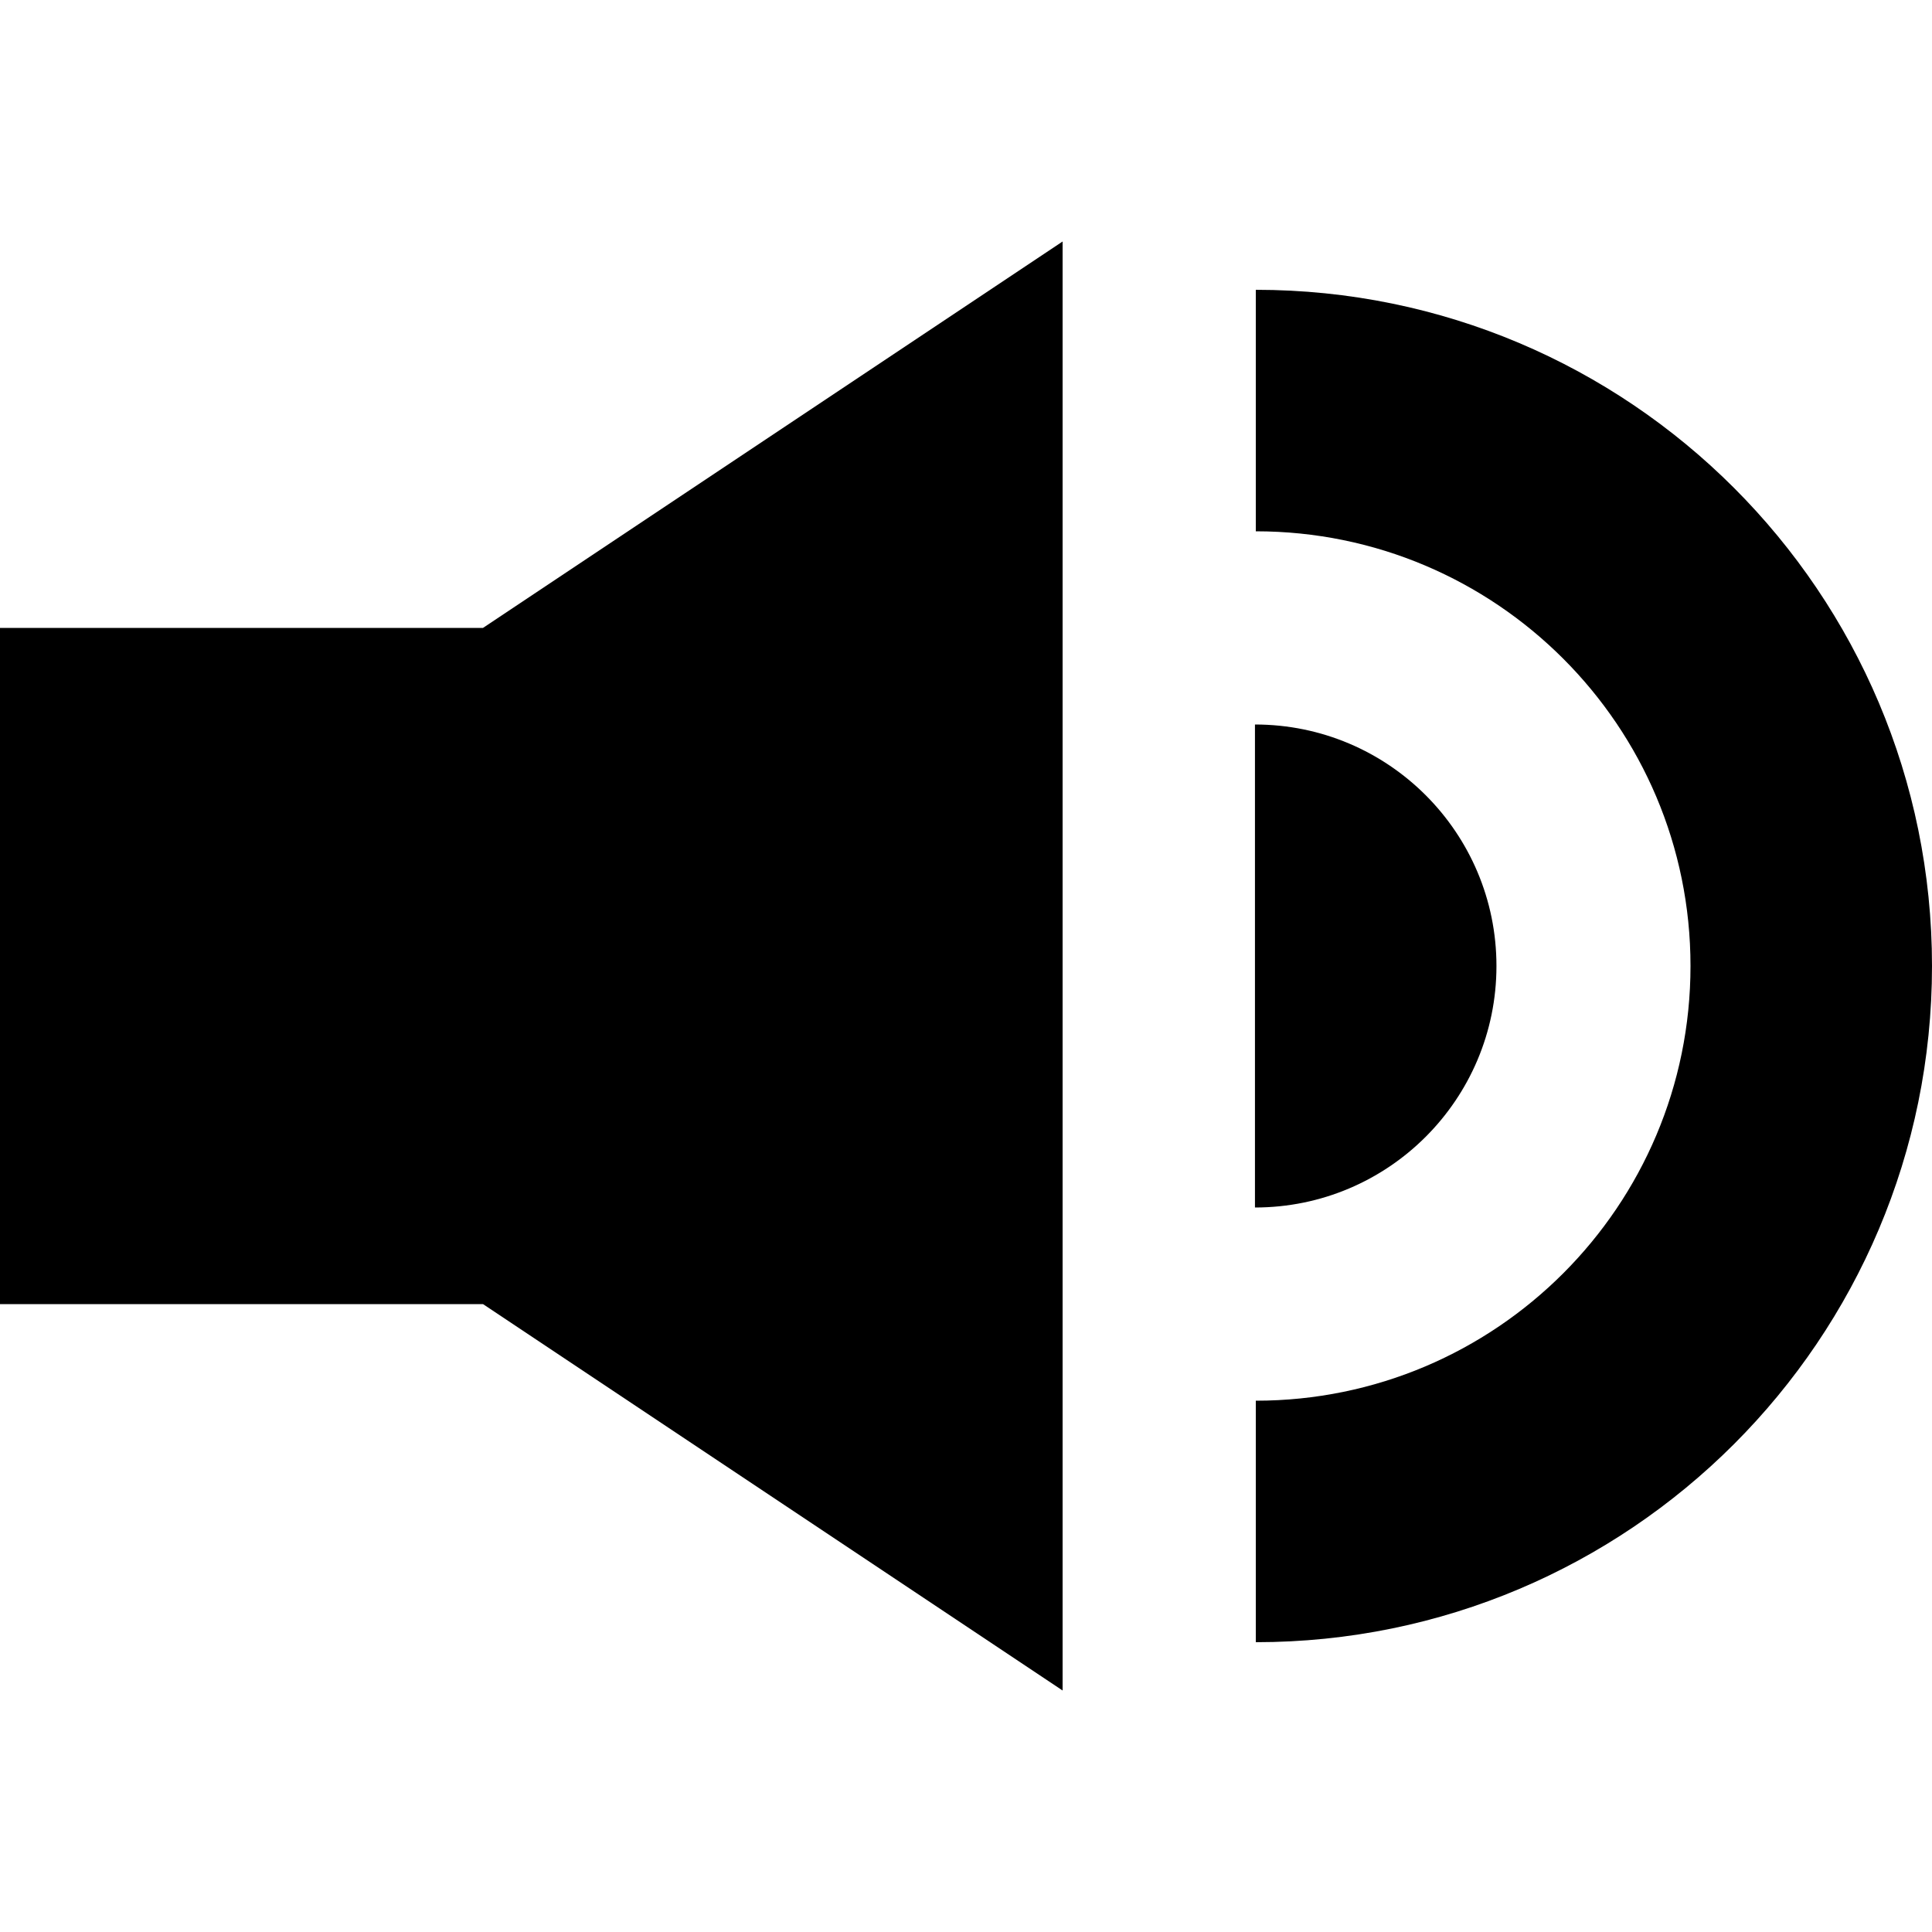
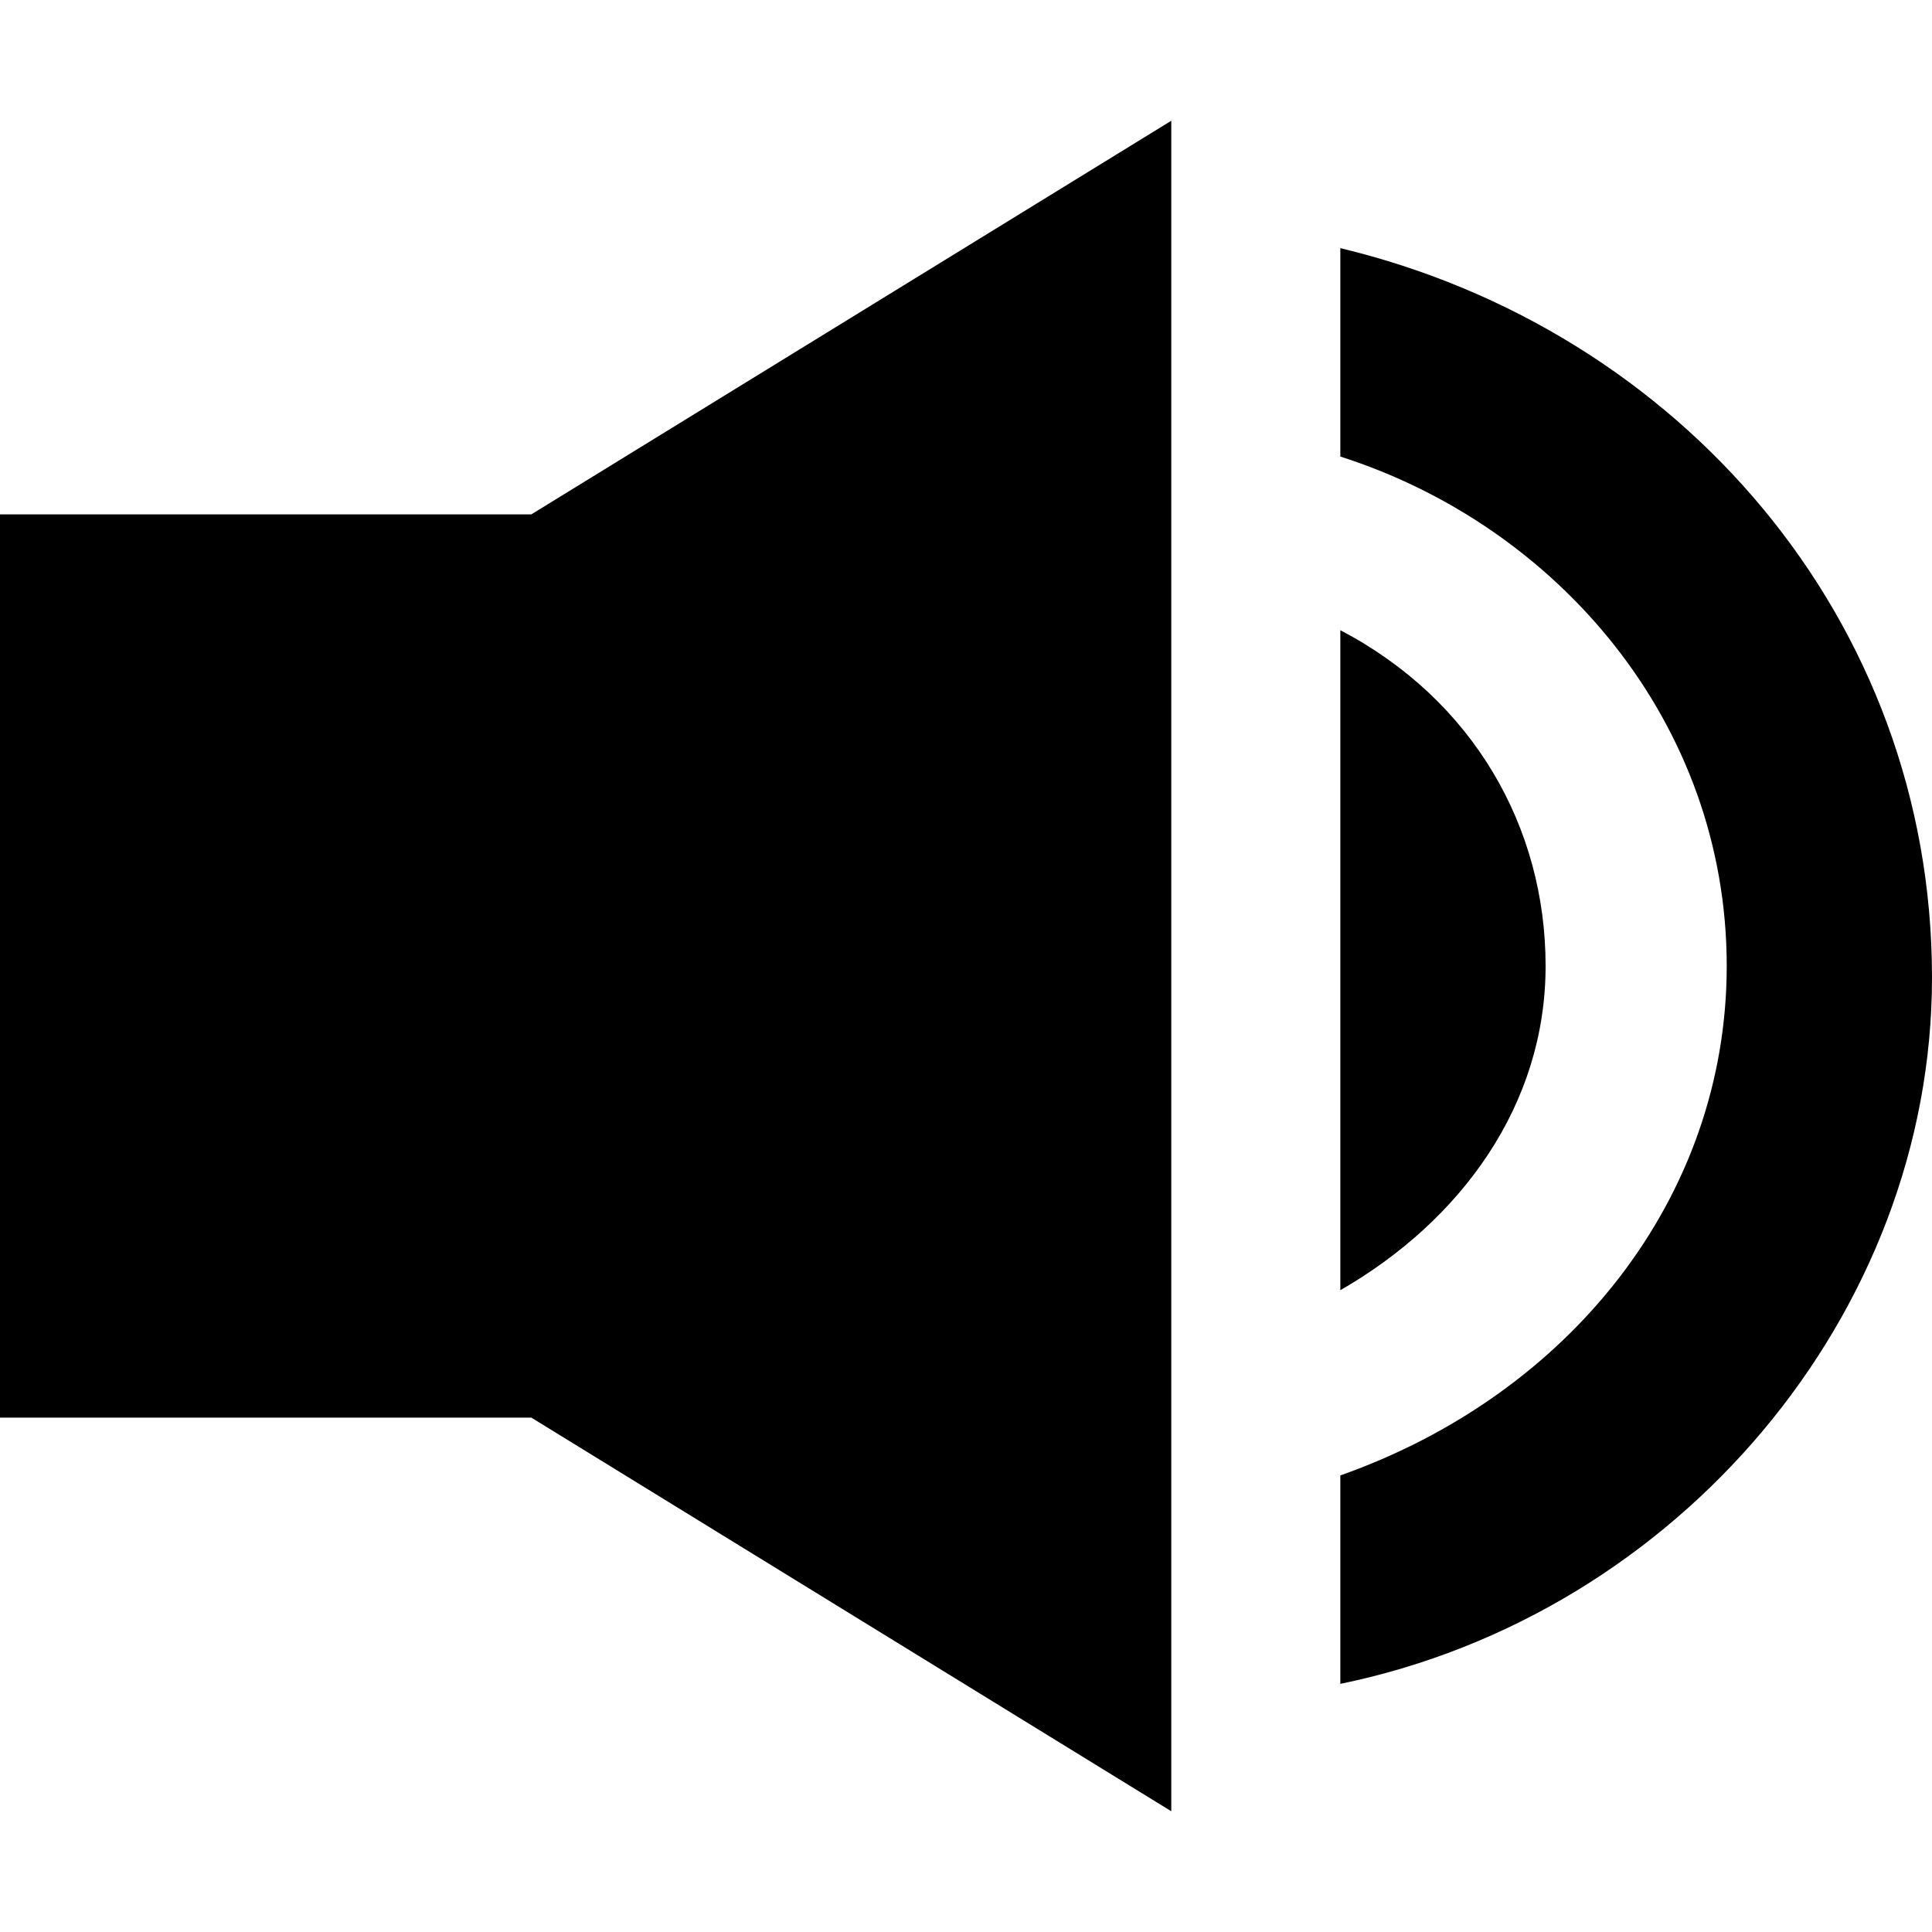
<svg xmlns="http://www.w3.org/2000/svg" width="16" height="16" viewBox="0 0 16 16" fill="none">
-   <path d="M0 5.2V10.8H4L8.8 14V2L4 5.2H0Z" fill="black" />
-   <path d="M10.4 2.4V4.4C12.388 4.4 14 6.012 14 8C14 9.988 12.388 11.6 10.4 11.6V13.6C13.493 13.6 16 11.093 16 8C16 4.907 13.493 2.4 10.4 2.4Z" fill="black" />
-   <path d="M12.393 8C12.393 6.896 11.498 6 10.393 6V10C11.498 10 12.393 9.104 12.393 8Z" fill="black" />
+   <path d="M0 4.26V11.74H4.4L9.7 15V1L4.4 4.26H0Z" fill="black" />
+   <path d="M16 8.096C16 10.877 13.9 13.37 11.1 13.945V12.219C13 11.548 14.3 9.918 14.3 8C14.3 5.986 12.9 4.356 11.1 3.781V2.055C13.9 2.726 16 5.123 16 8.096Z" fill="black" />
+   <path d="M12.8 8C12.8 9.151 12.1 10.11 11.1 10.685V5.219C12.2 5.795 12.8 6.849 12.8 8Z" fill="black" />
</svg>
